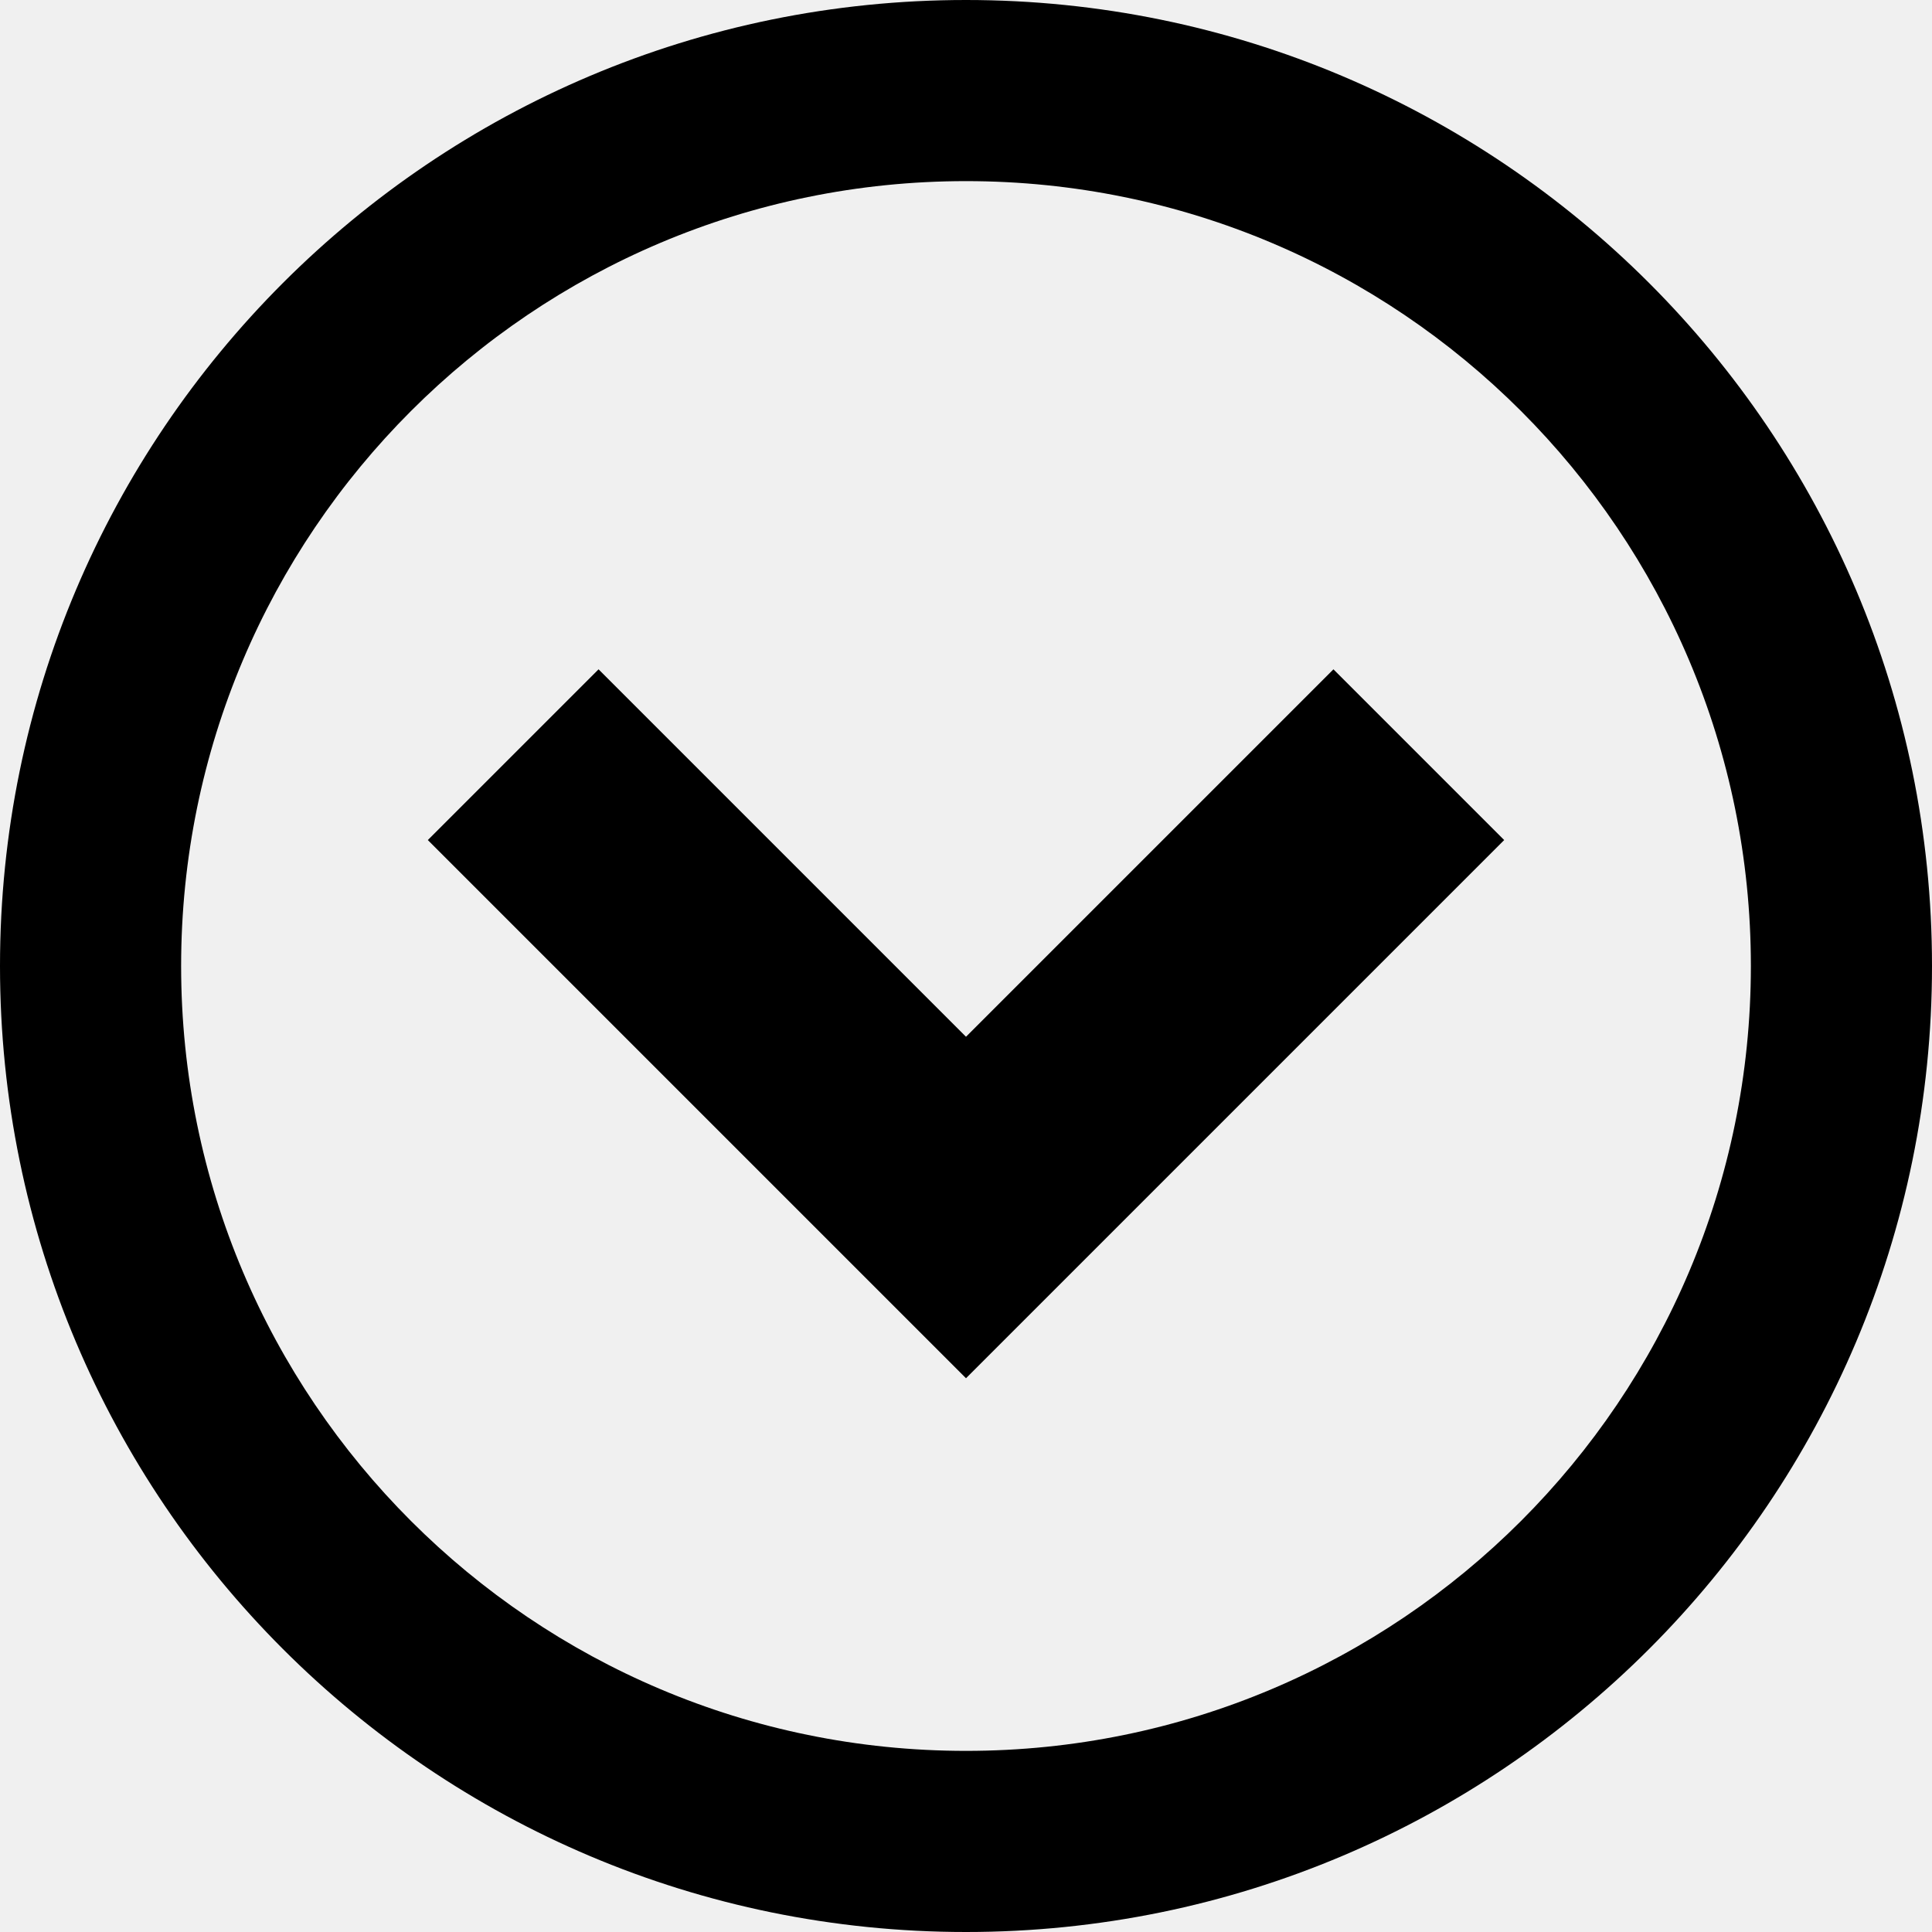
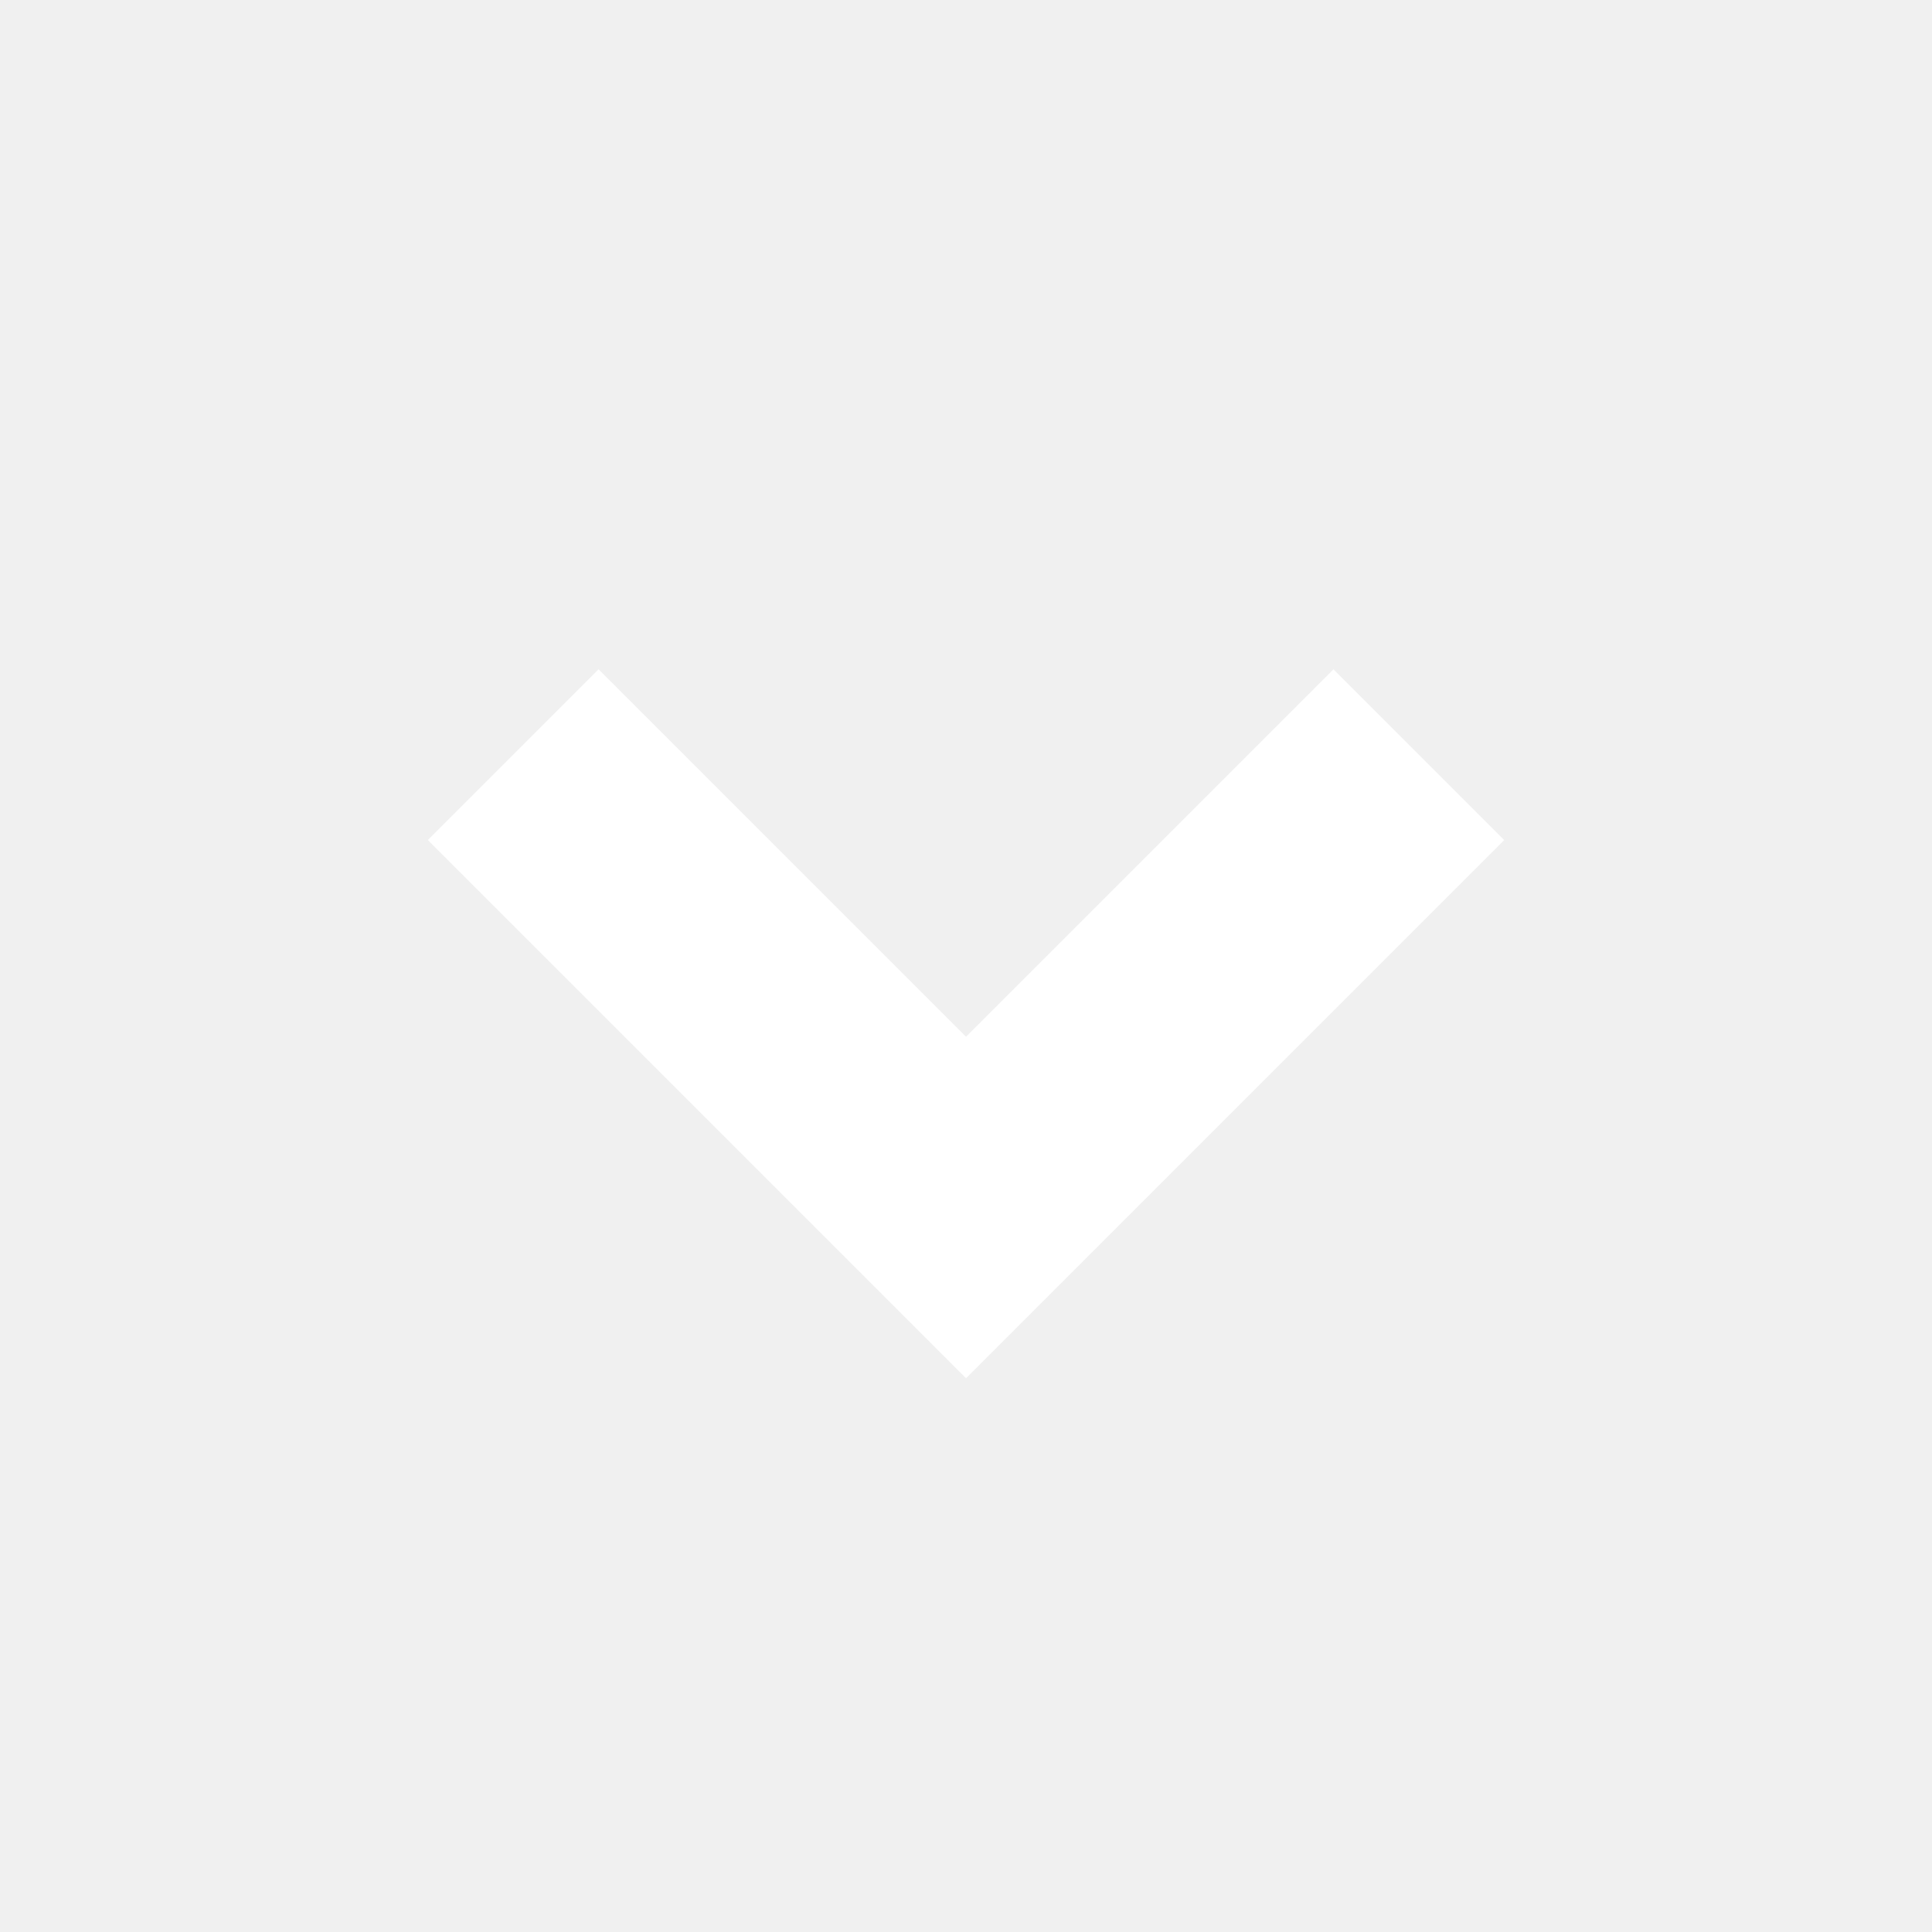
- <svg xmlns="http://www.w3.org/2000/svg" version="1.1" width="16" height="16" viewBox="0 0 16 16">
-   <path fill="#000000" d="M16 8c0-4.418-3.582-8-8-8s-8 3.582-8 8 3.582 8 8 8 8-3.582 8-8zM1.5 8c0-3.59 2.91-6.5 6.5-6.5s6.5 2.91 6.5 6.5-2.91 6.5-6.5 6.5-6.5-2.91-6.5-6.5z" />
-   <path fill="#000000" d="M4.957 5.543l-1.414 1.414 4.457 4.457 4.457-4.457-1.414-1.414-3.043 3.043z" />
+ <svg xmlns="http://www.w3.org/2000/svg" fill="#FFFFFF" version="1.1" width="16" height="16" viewBox="0 0 16 16">
+   <path d="M4.957 5.543l-1.414 1.414 4.457 4.457 4.457-4.457-1.414-1.414-3.043 3.043z" />
</svg>
